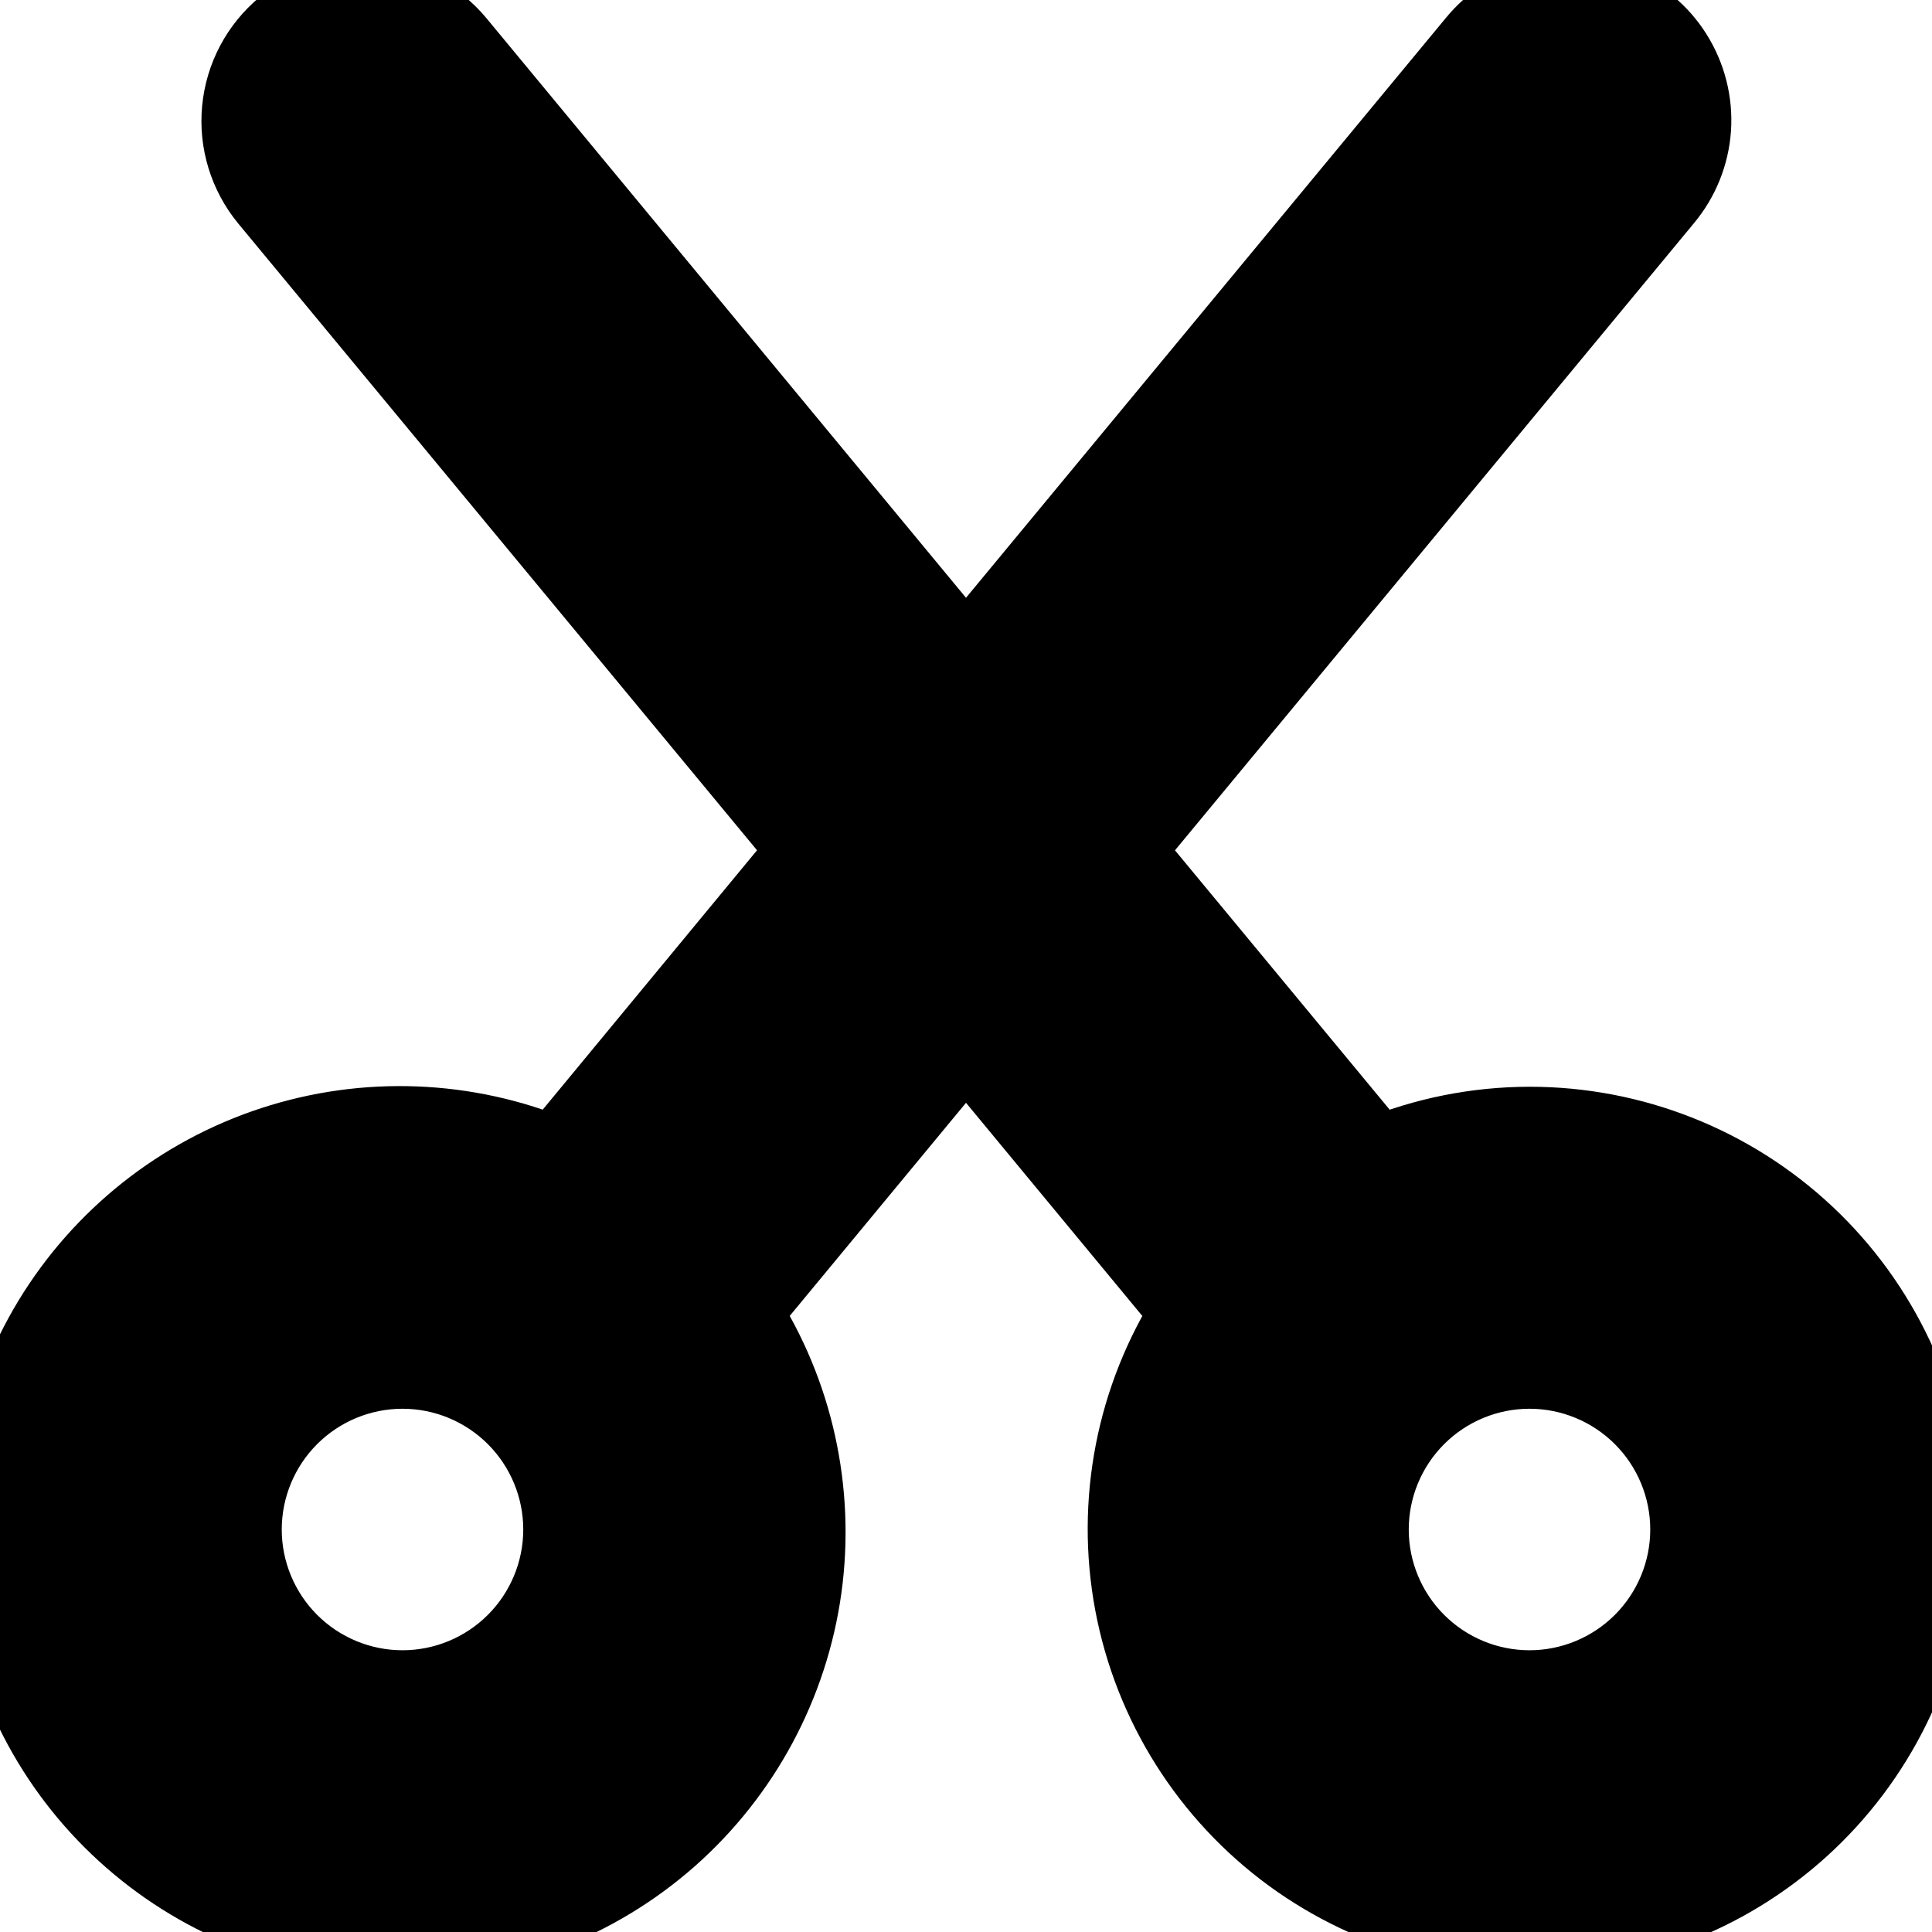
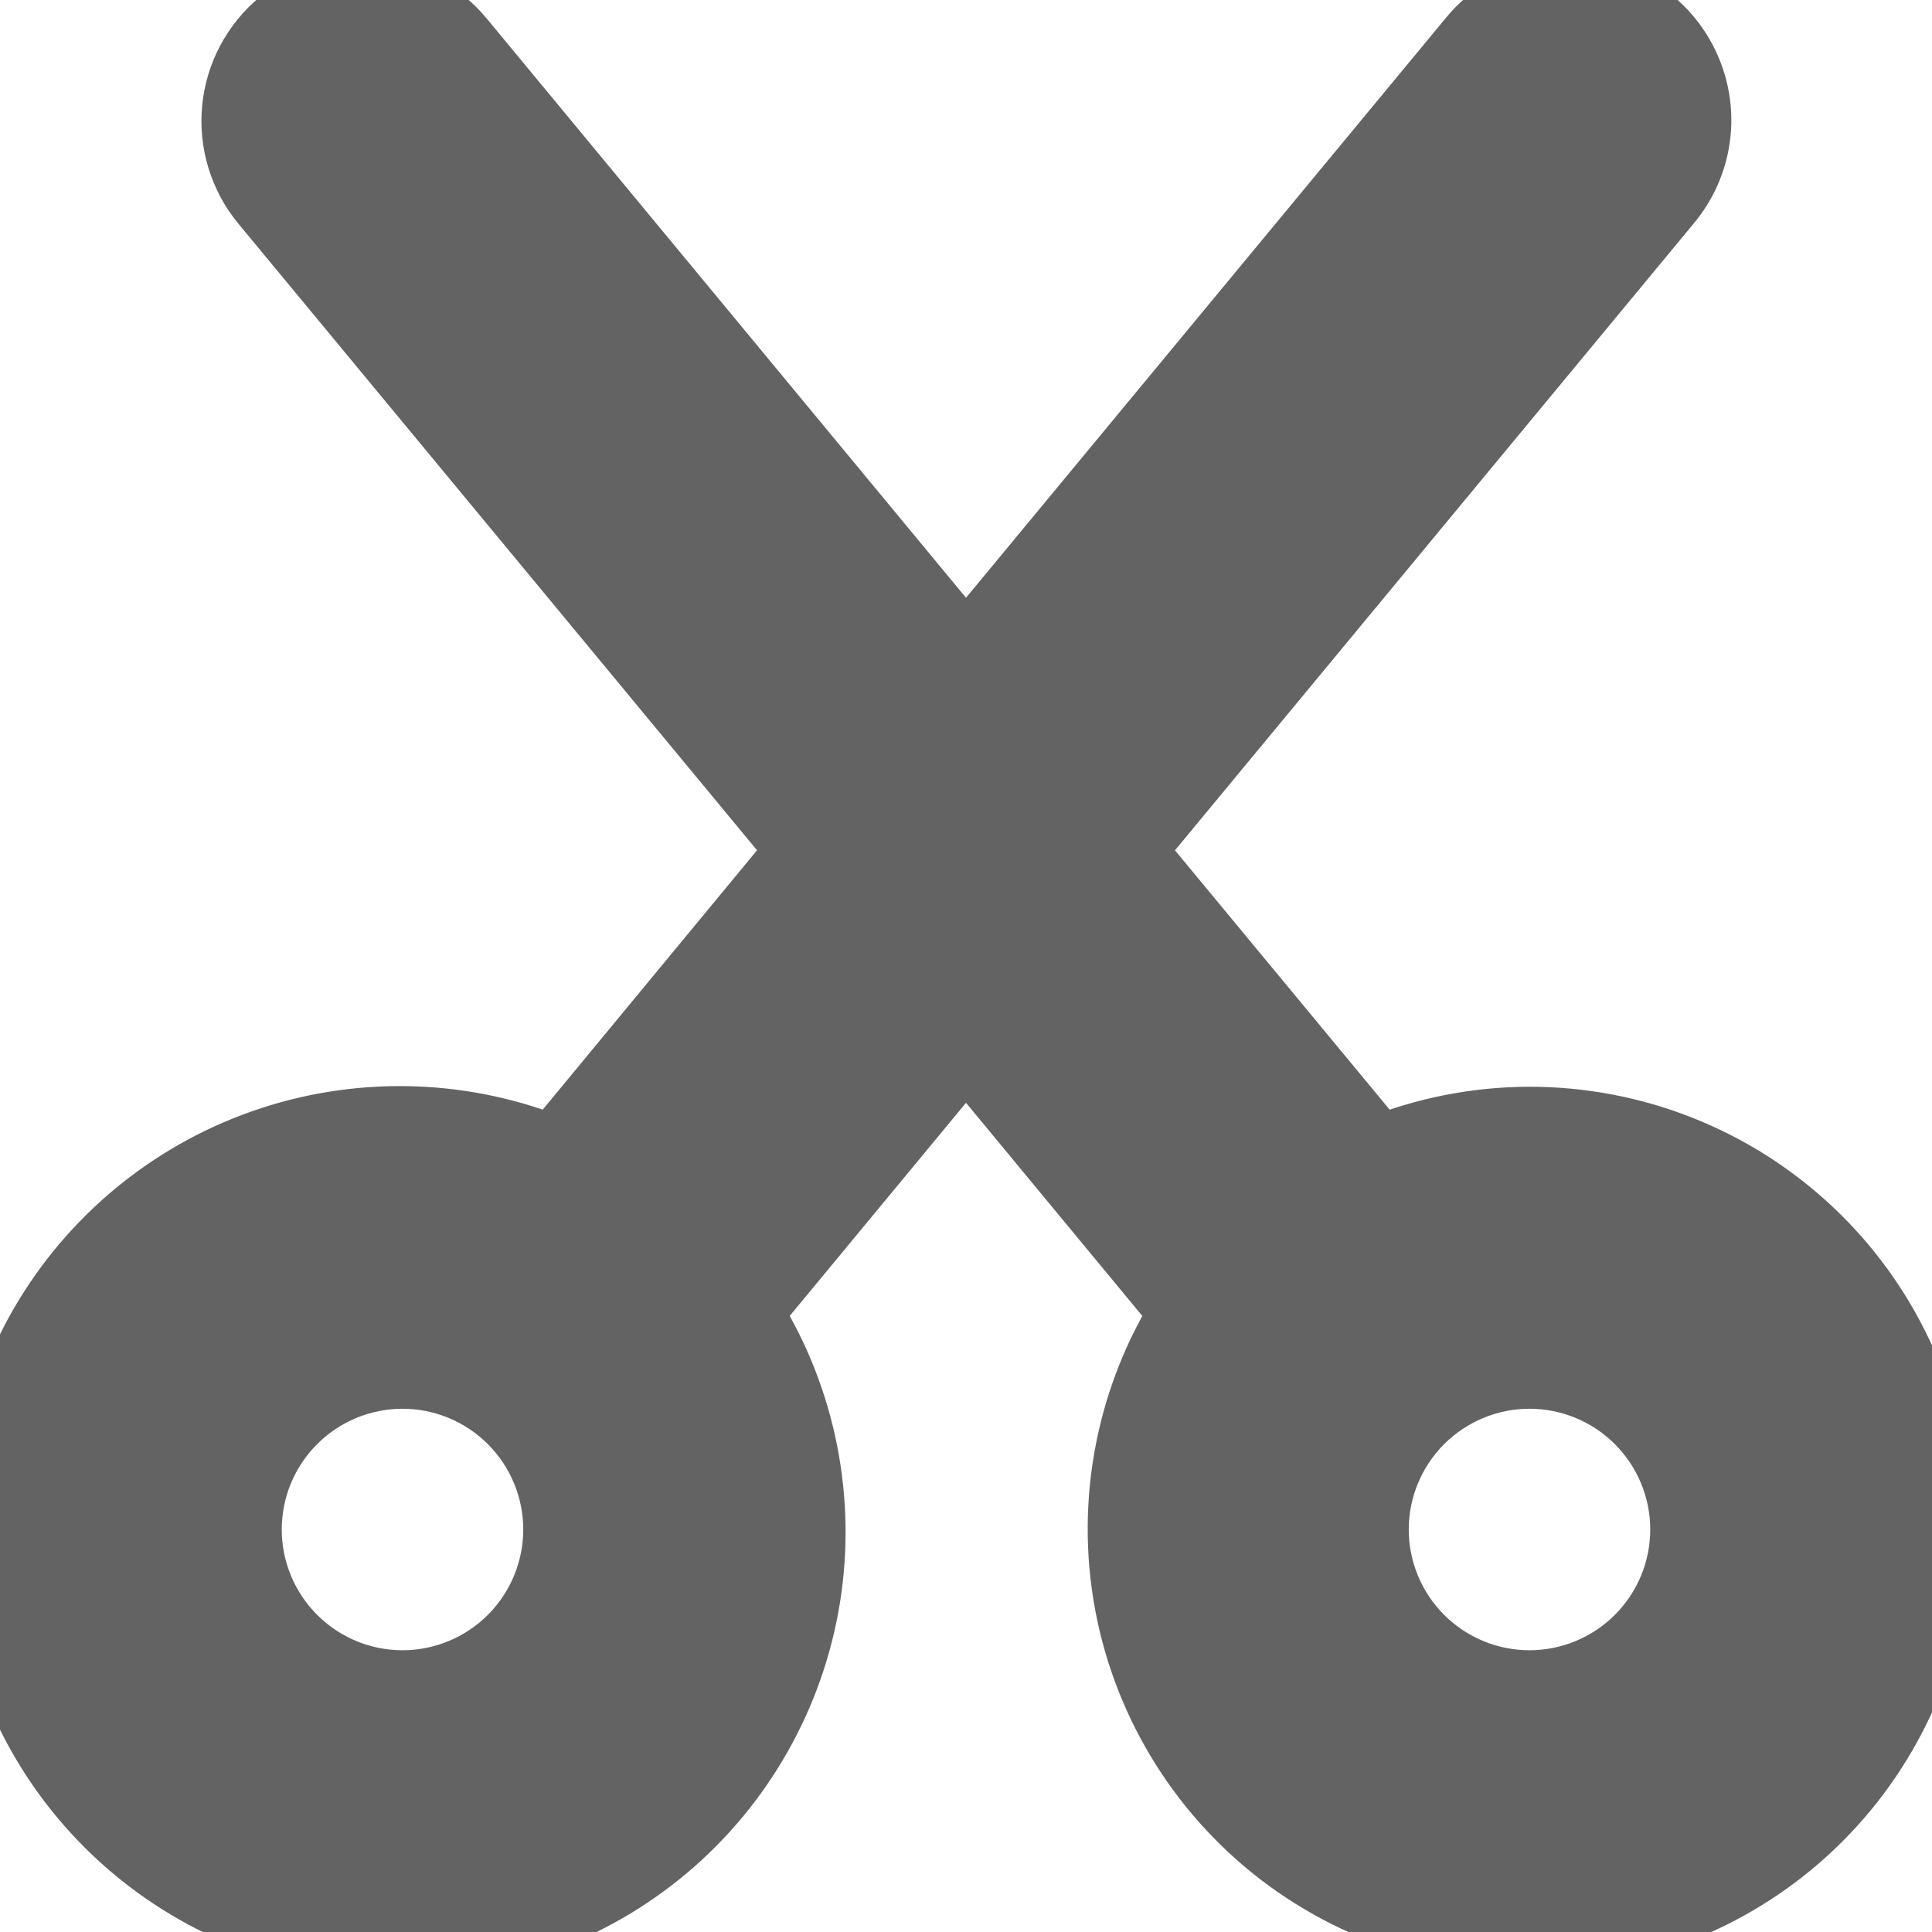
<svg xmlns="http://www.w3.org/2000/svg" viewBox="0 0 24 24" id="vector">
-   <path id="path" d="M 19 14 C 18.35 14.001 17.706 14.129 17.105 14.378 L 13.947 10.563 L 20.655 2.457 C 20.86 2.213 20.982 1.911 21.004 1.593 C 21.025 1.276 20.945 0.96 20.775 0.69 C 20.606 0.421 20.354 0.213 20.058 0.096 C 19.762 -0.021 19.437 -0.04 19.129 0.04 C 18.821 0.12 18.546 0.296 18.345 0.543 L 12 8.21 L 5.656 0.543 C 5.402 0.238 5.037 0.046 4.641 0.009 C 4.246 -0.027 3.852 0.094 3.546 0.348 C 3.24 0.601 3.047 0.965 3.009 1.361 C 2.971 1.756 3.092 2.15 3.344 2.457 L 10.053 10.562 L 6.9 14.378 C 5.788 13.915 4.545 13.867 3.4 14.241 C 2.255 14.615 1.281 15.388 0.656 16.418 C 0.032 17.448 -0.203 18.669 -0.006 19.857 C 0.192 21.046 0.809 22.125 1.734 22.897 C 2.658 23.67 3.83 24.086 5.035 24.069 C 6.239 24.053 7.399 23.604 8.302 22.807 C 9.204 22.009 9.792 20.913 9.957 19.72 C 10.121 18.526 9.853 17.313 9.2 16.3 L 12 12.915 L 14.8 16.3 C 14.115 17.37 13.863 18.662 14.097 19.911 C 14.331 21.16 15.033 22.273 16.059 23.023 C 17.085 23.772 18.359 24.103 19.62 23.946 C 20.881 23.789 22.035 23.157 22.846 22.179 C 23.657 21.201 24.065 19.95 23.986 18.682 C 23.907 17.414 23.347 16.222 22.421 15.353 C 21.495 14.483 20.27 13.999 19 14 Z M 5 21 C 4.47 21 3.961 20.789 3.586 20.414 C 3.211 20.039 3 19.53 3 19 C 3 18.47 3.211 17.961 3.586 17.586 C 3.961 17.211 4.47 17 5 17 C 5.53 17 6.039 17.211 6.414 17.586 C 6.789 17.961 7 18.47 7 19 C 7 19.53 6.789 20.039 6.414 20.414 C 6.039 20.789 5.53 21 5 21 Z M 19 21 C 18.47 21 17.961 20.789 17.586 20.414 C 17.211 20.039 17 19.53 17 19 C 17 18.47 17.211 17.961 17.586 17.586 C 17.961 17.211 18.47 17 19 17 C 19.53 17 20.039 17.211 20.414 17.586 C 20.789 17.961 21 18.47 21 19 C 21 19.53 20.789 20.039 20.414 20.414 C 20.039 20.789 19.53 21 19 21 Z" fill="#000000" stroke="#000000" />
+   <path id="path" d="M 19 14 C 18.35 14.001 17.706 14.129 17.105 14.378 L 13.947 10.563 L 20.655 2.457 C 20.86 2.213 20.982 1.911 21.004 1.593 C 21.025 1.276 20.945 0.96 20.775 0.69 C 20.606 0.421 20.354 0.213 20.058 0.096 C 19.762 -0.021 19.437 -0.04 19.129 0.04 C 18.821 0.12 18.546 0.296 18.345 0.543 L 12 8.21 L 5.656 0.543 C 5.402 0.238 5.037 0.046 4.641 0.009 C 4.246 -0.027 3.852 0.094 3.546 0.348 C 3.24 0.601 3.047 0.965 3.009 1.361 C 2.971 1.756 3.092 2.15 3.344 2.457 L 10.053 10.562 L 6.9 14.378 C 5.788 13.915 4.545 13.867 3.4 14.241 C 2.255 14.615 1.281 15.388 0.656 16.418 C 0.032 17.448 -0.203 18.669 -0.006 19.857 C 0.192 21.046 0.809 22.125 1.734 22.897 C 2.658 23.67 3.83 24.086 5.035 24.069 C 6.239 24.053 7.399 23.604 8.302 22.807 C 9.204 22.009 9.792 20.913 9.957 19.72 C 10.121 18.526 9.853 17.313 9.2 16.3 L 12 12.915 L 14.8 16.3 C 14.115 17.37 13.863 18.662 14.097 19.911 C 14.331 21.16 15.033 22.273 16.059 23.023 C 17.085 23.772 18.359 24.103 19.62 23.946 C 20.881 23.789 22.035 23.157 22.846 22.179 C 23.657 21.201 24.065 19.95 23.986 18.682 C 23.907 17.414 23.347 16.222 22.421 15.353 C 21.495 14.483 20.27 13.999 19 14 Z M 5 21 C 4.47 21 3.961 20.789 3.586 20.414 C 3.211 20.039 3 19.53 3 19 C 3 18.47 3.211 17.961 3.586 17.586 C 3.961 17.211 4.47 17 5 17 C 5.53 17 6.039 17.211 6.414 17.586 C 6.789 17.961 7 18.47 7 19 C 7 19.53 6.789 20.039 6.414 20.414 C 6.039 20.789 5.53 21 5 21 Z M 19 21 C 18.47 21 17.961 20.789 17.586 20.414 C 17.211 20.039 17 19.53 17 19 C 17 18.47 17.211 17.961 17.586 17.586 C 17.961 17.211 18.47 17 19 17 C 19.53 17 20.039 17.211 20.414 17.586 C 20.789 17.961 21 18.47 21 19 C 21 19.53 20.789 20.039 20.414 20.414 C 20.039 20.789 19.53 21 19 21 Z" fill="#636363ff" stroke="#636363ff" />
</svg>
